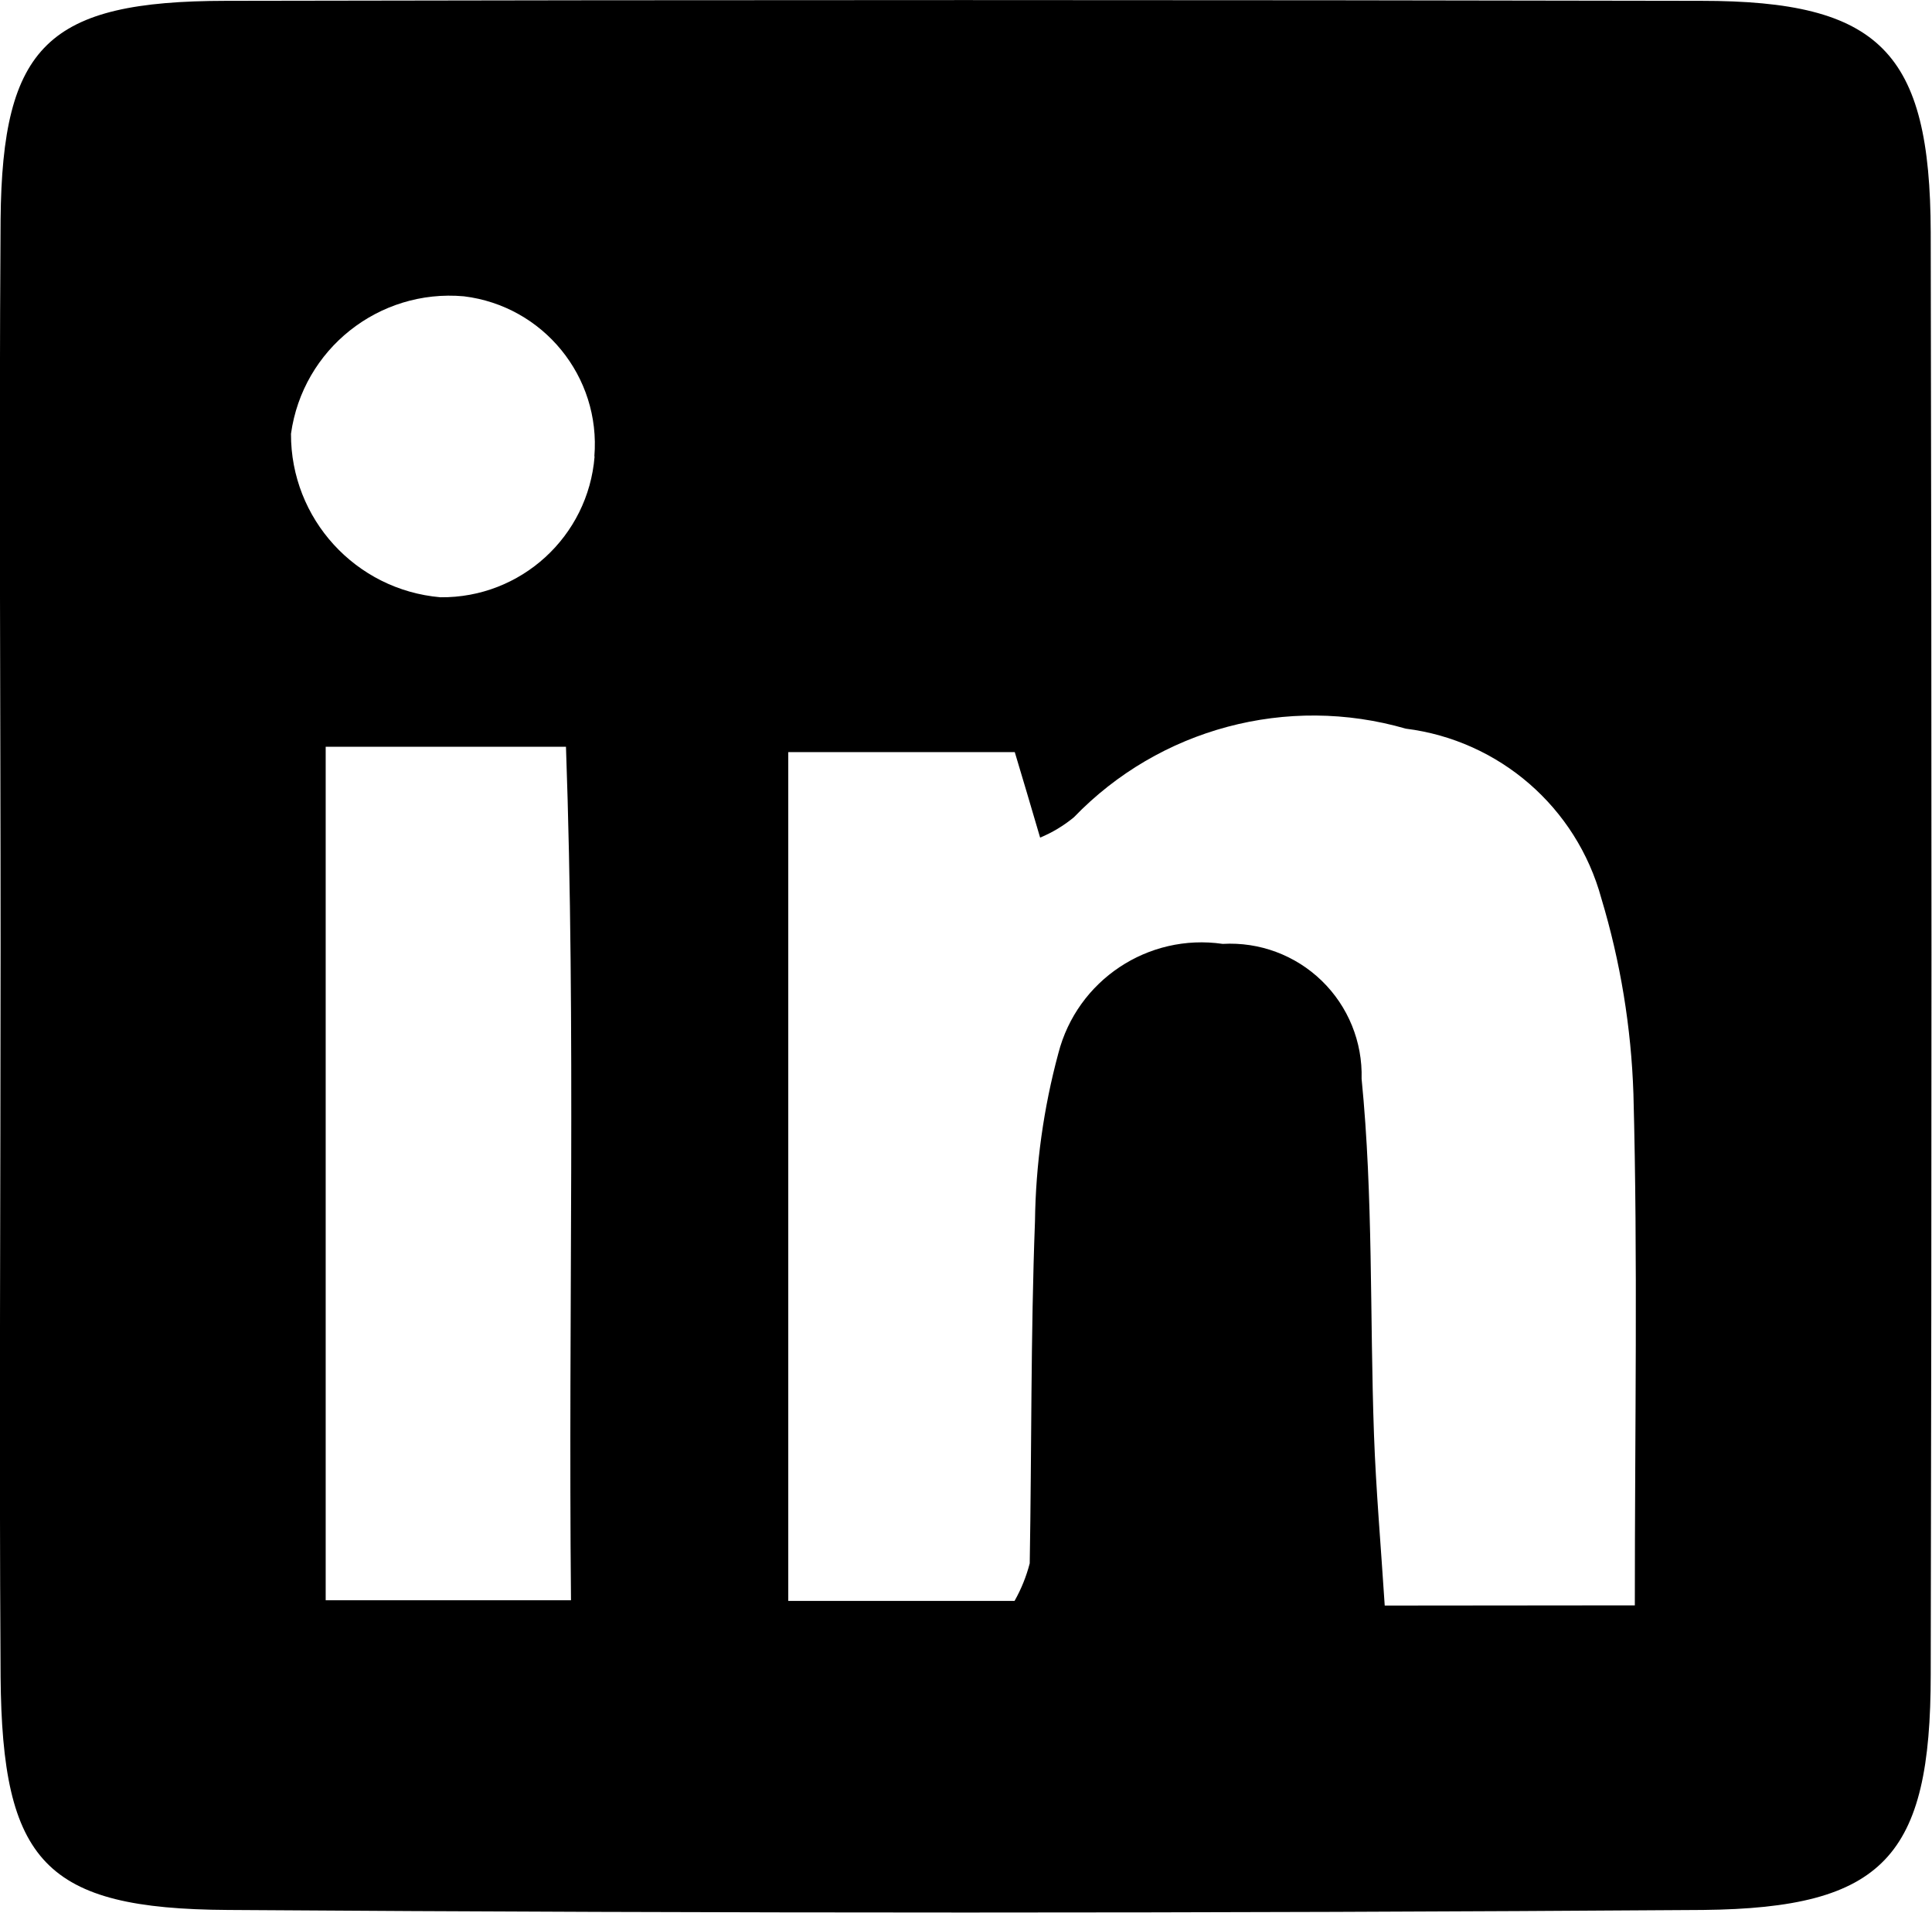
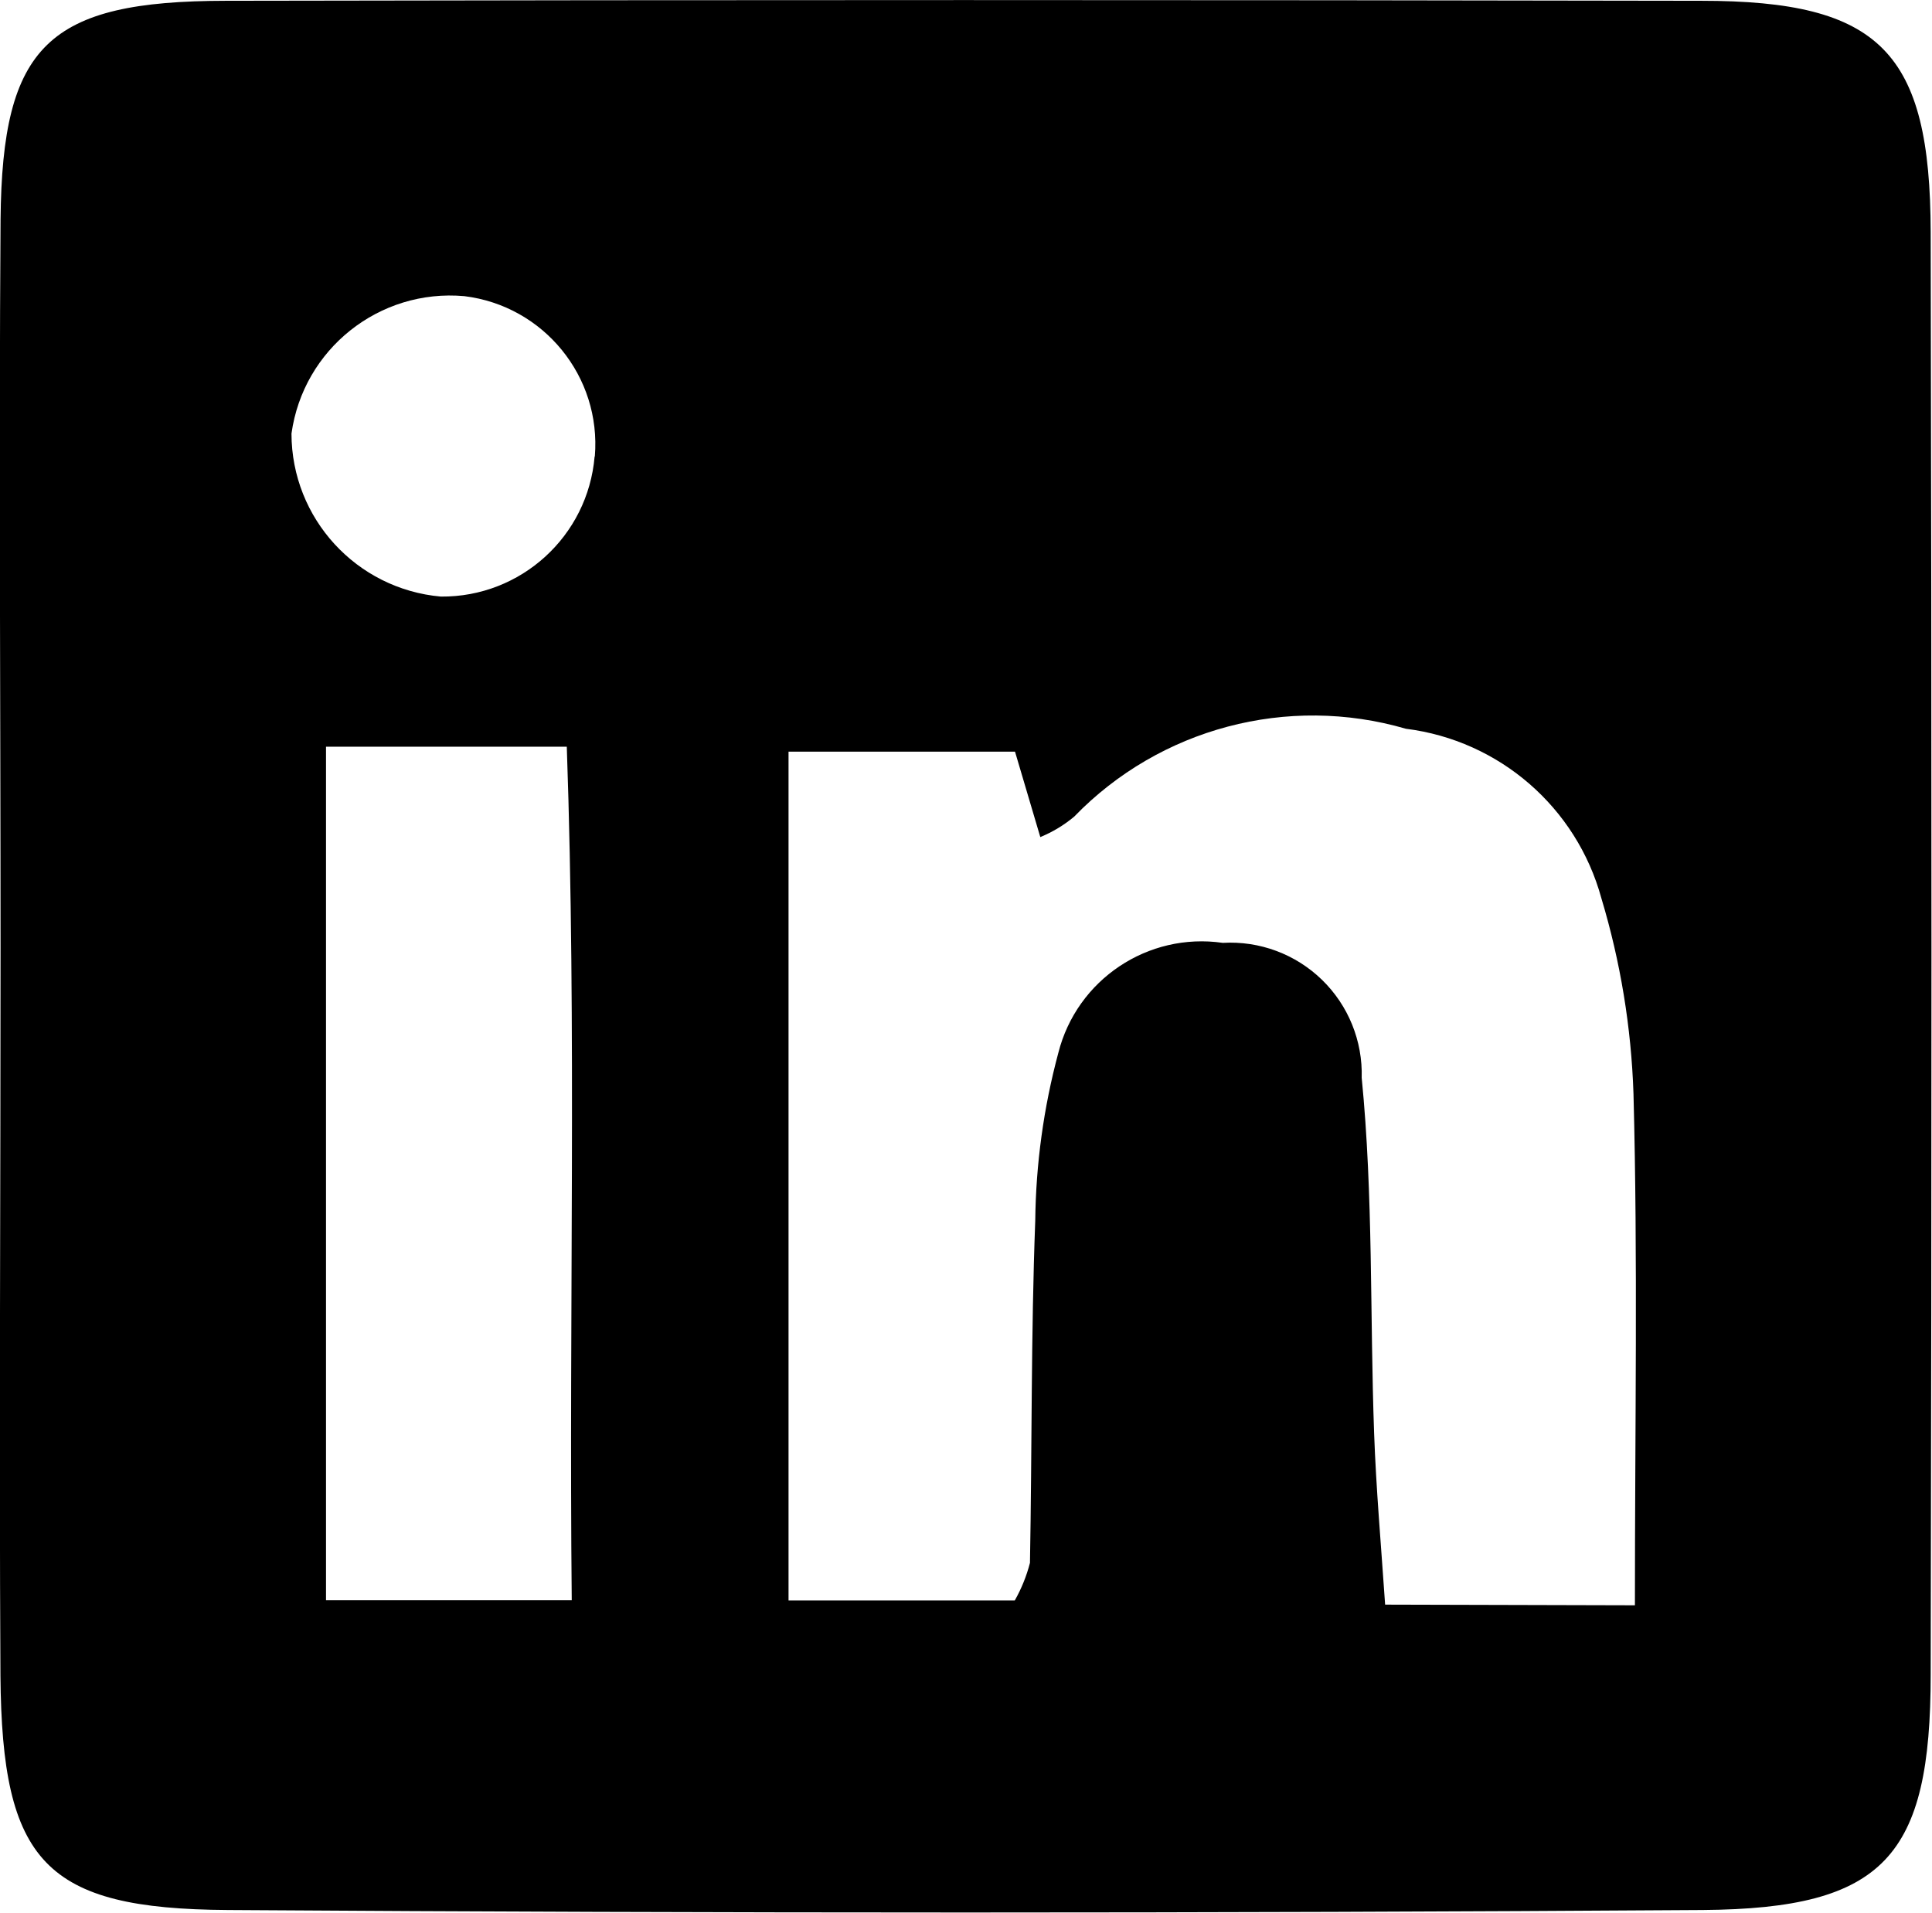
- <svg xmlns="http://www.w3.org/2000/svg" width="16.539" height="16.374" viewBox="0 0 16.539 16.374">
-   <path id="Trazado_3624" data-name="Trazado 3624" d="M1594.866,14720.746c0-2.078-.014-4.156,0-6.235.014-1.494.407-1.871,1.929-1.873q6.315-.013,12.629,0c1.531,0,1.961.436,1.965,1.983q.013,6.173,0,12.348c0,1.559-.4,2-1.949,2.016q-6.313.044-12.628,0c-1.567-.009-1.933-.41-1.946-2C1594.853,14724.9,1594.866,14722.825,1594.866,14720.746Zm13.99,5.631c0-1.544.026-2.962-.012-4.38a6.557,6.557,0,0,0-.275-1.675,1.992,1.992,0,0,0-1.674-1.452,2.846,2.846,0,0,0-2.841.759,1.143,1.143,0,0,1-.289.174c-.08-.272-.147-.5-.217-.732h-1.939v7.268h1.937a1.326,1.326,0,0,0,.13-.322c.017-.976.008-1.953.045-2.929a5.8,5.8,0,0,1,.2-1.438,1.265,1.265,0,0,1,1.407-.937,1.125,1.125,0,0,1,1.189,1.155c.1,1.009.07,2.03.106,3.046.017.471.058.939.092,1.465Zm-11.207-7.352v7.308h2.1c-.024-2.489.043-4.87-.043-7.308Zm2.3-2.486a1.276,1.276,0,0,0-1.117-1.371,1.371,1.371,0,0,0-1.48,1.177,1.4,1.4,0,0,0,1.279,1.4A1.31,1.31,0,0,0,1599.951,14716.539Z" transform="translate(-1594.861 -14712.631)" />
+ <svg xmlns="http://www.w3.org/2000/svg" width="17.565" height="17.391" viewBox="0 0 17.565 17.391">
+   <path id="Trazado_3680" data-name="Trazado 3680" d="M1594.866,14721.25c0-2.207-.015-4.413,0-6.622.015-1.587.433-1.987,2.049-1.989q6.707-.013,13.413,0c1.626,0,2.083.463,2.086,2.106q.014,6.557,0,13.114c0,1.655-.42,2.129-2.07,2.142q-6.706.045-13.412,0c-1.664-.01-2.053-.437-2.067-2.13C1594.853,14725.667,1594.866,14723.459,1594.866,14721.25Zm14.859,5.98c0-1.64.027-3.146-.013-4.651a6.971,6.971,0,0,0-.292-1.779,2.115,2.115,0,0,0-1.777-1.541,3.023,3.023,0,0,0-3.017.8,1.174,1.174,0,0,1-.307.185c-.085-.289-.156-.526-.23-.777h-2.059v7.719h2.057a1.407,1.407,0,0,0,.138-.342c.019-1.037.009-2.075.048-3.11a6.145,6.145,0,0,1,.21-1.528,1.344,1.344,0,0,1,1.495-1,1.194,1.194,0,0,1,1.263,1.227c.106,1.072.074,2.156.113,3.235.018.5.062,1,.1,1.556Zm-11.9-7.808v7.762h2.234c-.026-2.645.045-5.173-.045-7.762Zm2.444-2.64a1.356,1.356,0,0,0-1.186-1.457,1.456,1.456,0,0,0-1.572,1.25,1.49,1.49,0,0,0,1.358,1.482A1.391,1.391,0,0,0,1600.267,14716.783Z" transform="translate(-1594.861 -14712.632)" />
</svg>
